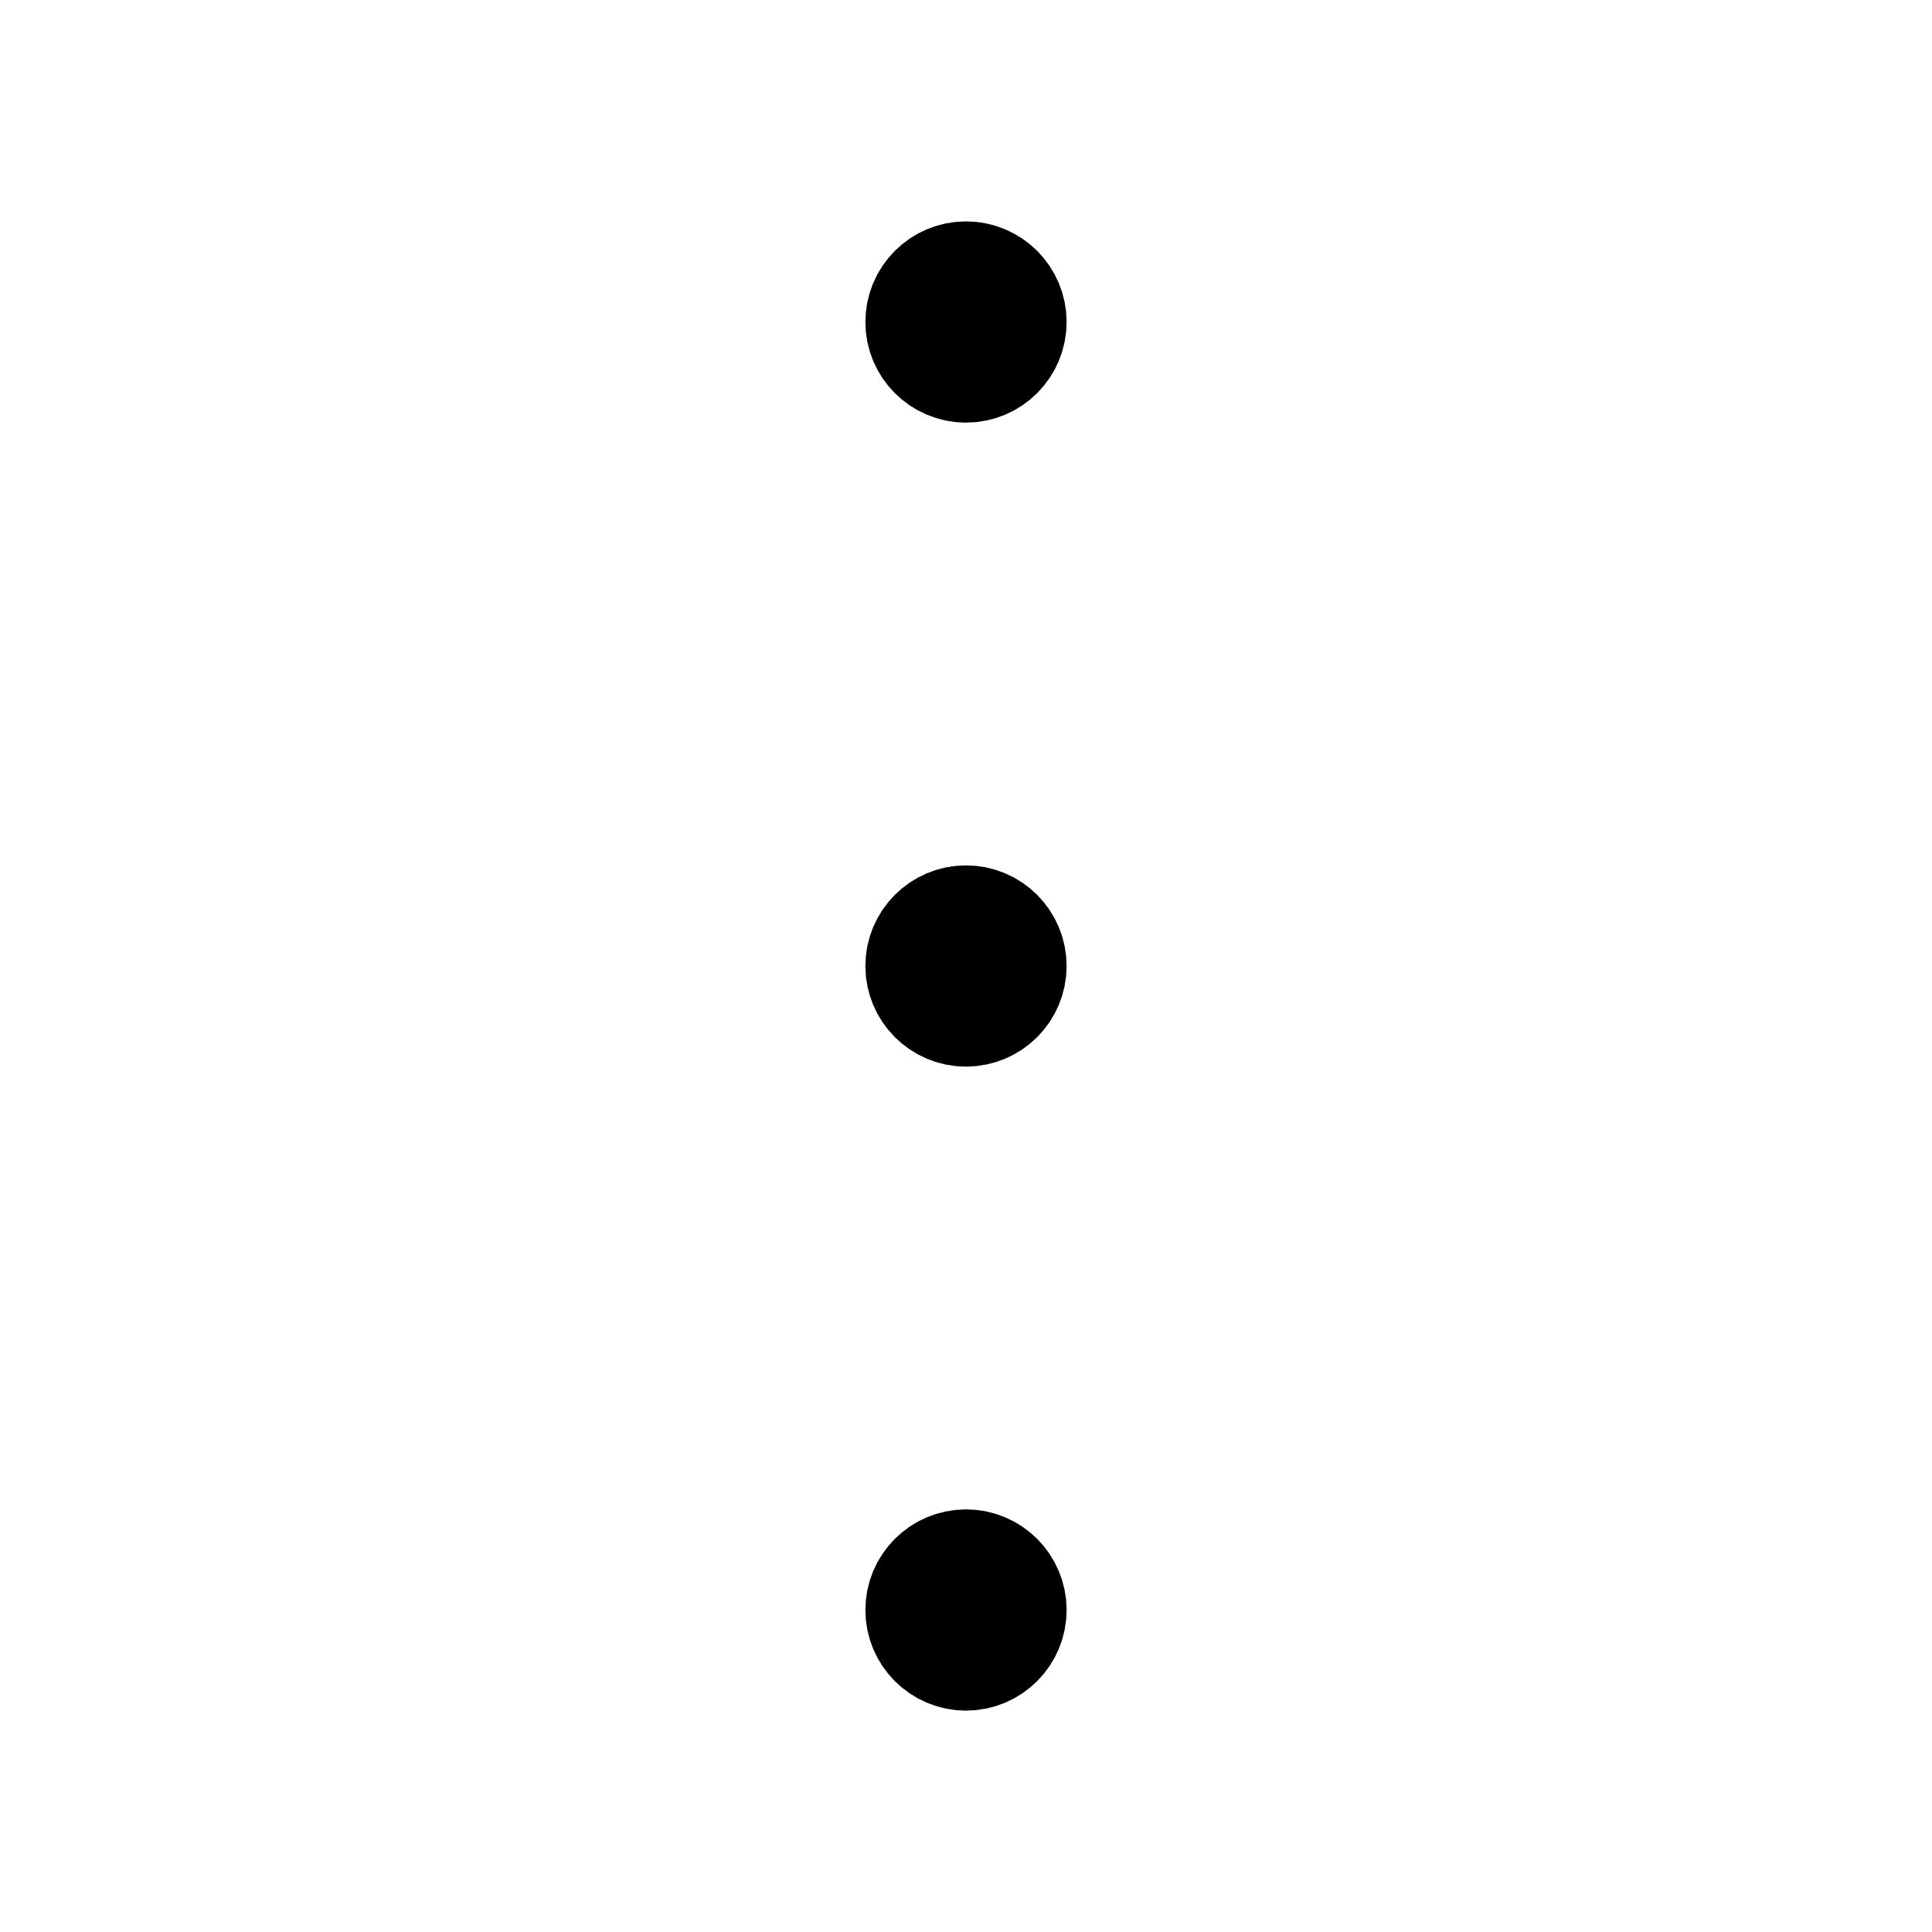
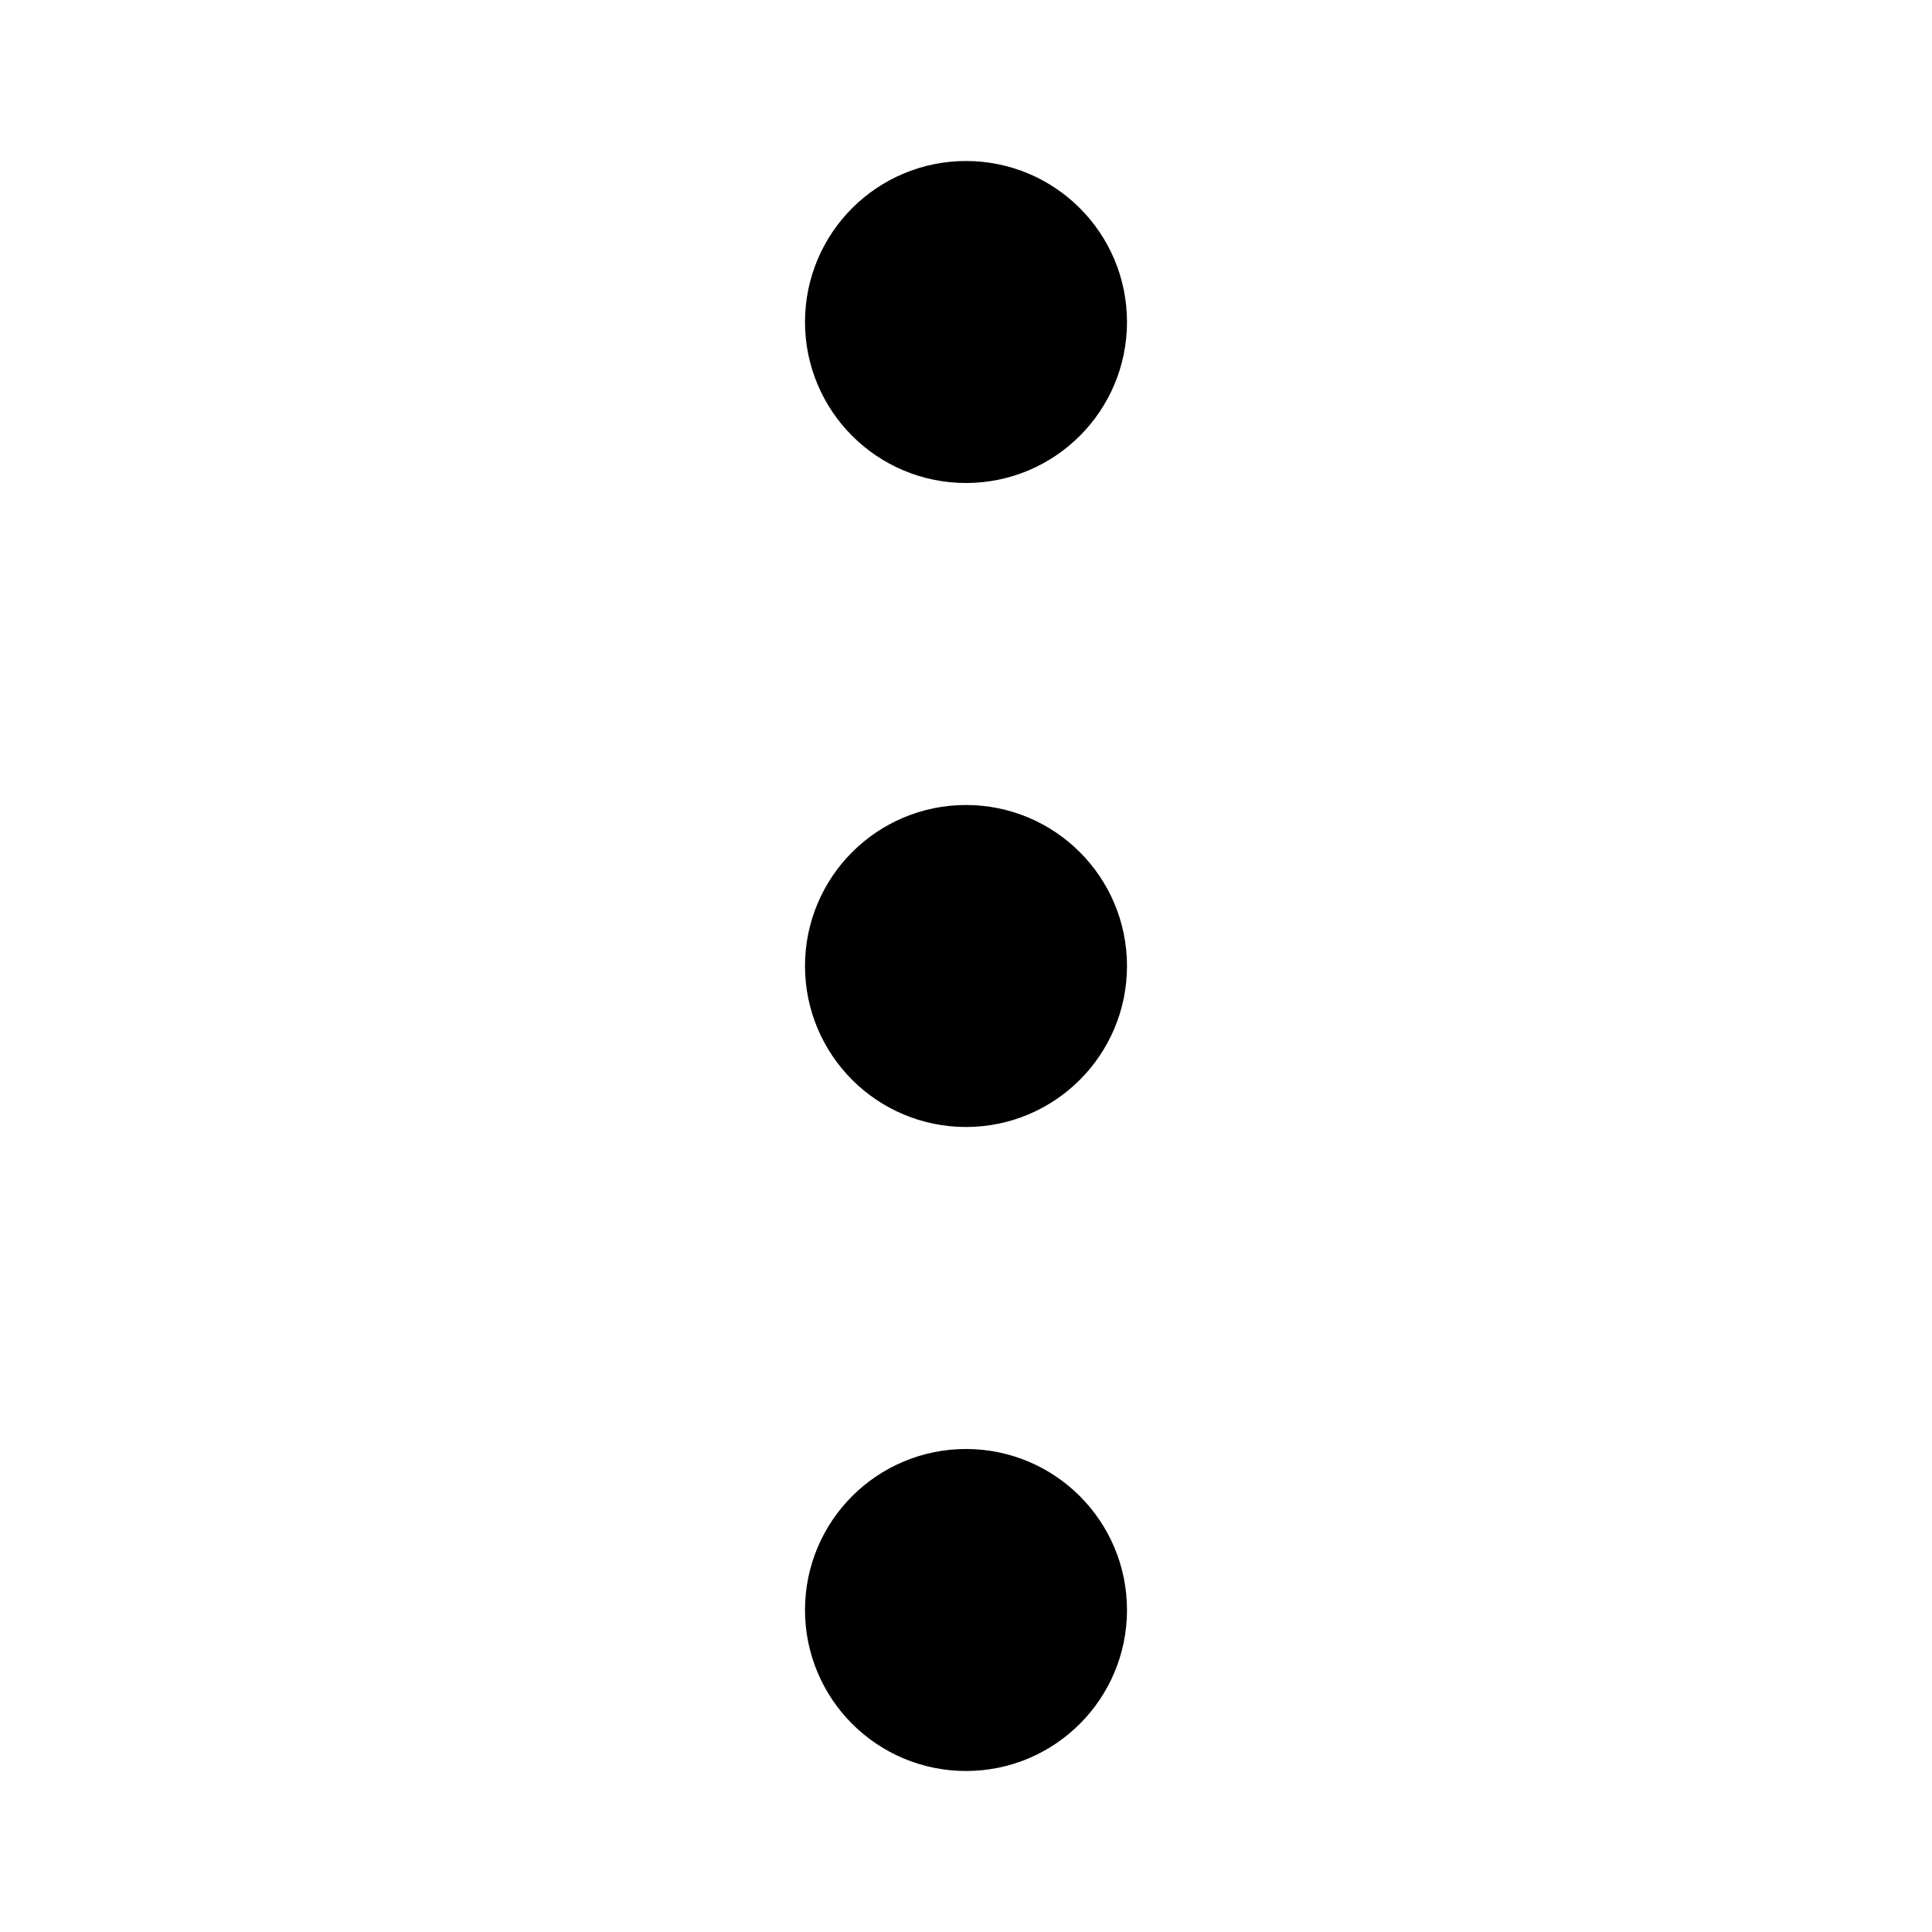
<svg xmlns="http://www.w3.org/2000/svg" width="24" height="24" viewBox="0 0 24 24" stroke-width="1.5" fill="none">
-   <path d="M12 12.5C12.276 12.5 12.5 12.276 12.5 12C12.5 11.724 12.276 11.5 12 11.5C11.724 11.5 11.5 11.724 11.5 12C11.5 12.276 11.724 12.5 12 12.5Z" fill="currentColor" stroke="currentColor" stroke-linecap="round" stroke-linejoin="round" />
-   <path d="M12 20.5C12.276 20.5 12.5 20.276 12.5 20C12.5 19.724 12.276 19.5 12 19.5C11.724 19.5 11.5 19.724 11.5 20C11.5 20.276 11.724 20.5 12 20.5Z" fill="currentColor" stroke="currentColor" stroke-linecap="round" stroke-linejoin="round" />
-   <path d="M12 4.5C12.276 4.5 12.5 4.276 12.5 4C12.5 3.724 12.276 3.5 12 3.5C11.724 3.5 11.5 3.724 11.5 4C11.5 4.276 11.724 4.5 12 4.5Z" fill="currentColor" stroke="currentColor" stroke-linecap="round" stroke-linejoin="round" />
+   <circle cx="12" cy="4" r="1.25" fill="currentColor" stroke="currentColor" />
+   <circle cx="12" cy="12" r="1.25" fill="currentColor" stroke="currentColor" />
+   <circle cx="12" cy="20" r="1.25" fill="currentColor" stroke="currentColor" />
</svg>
